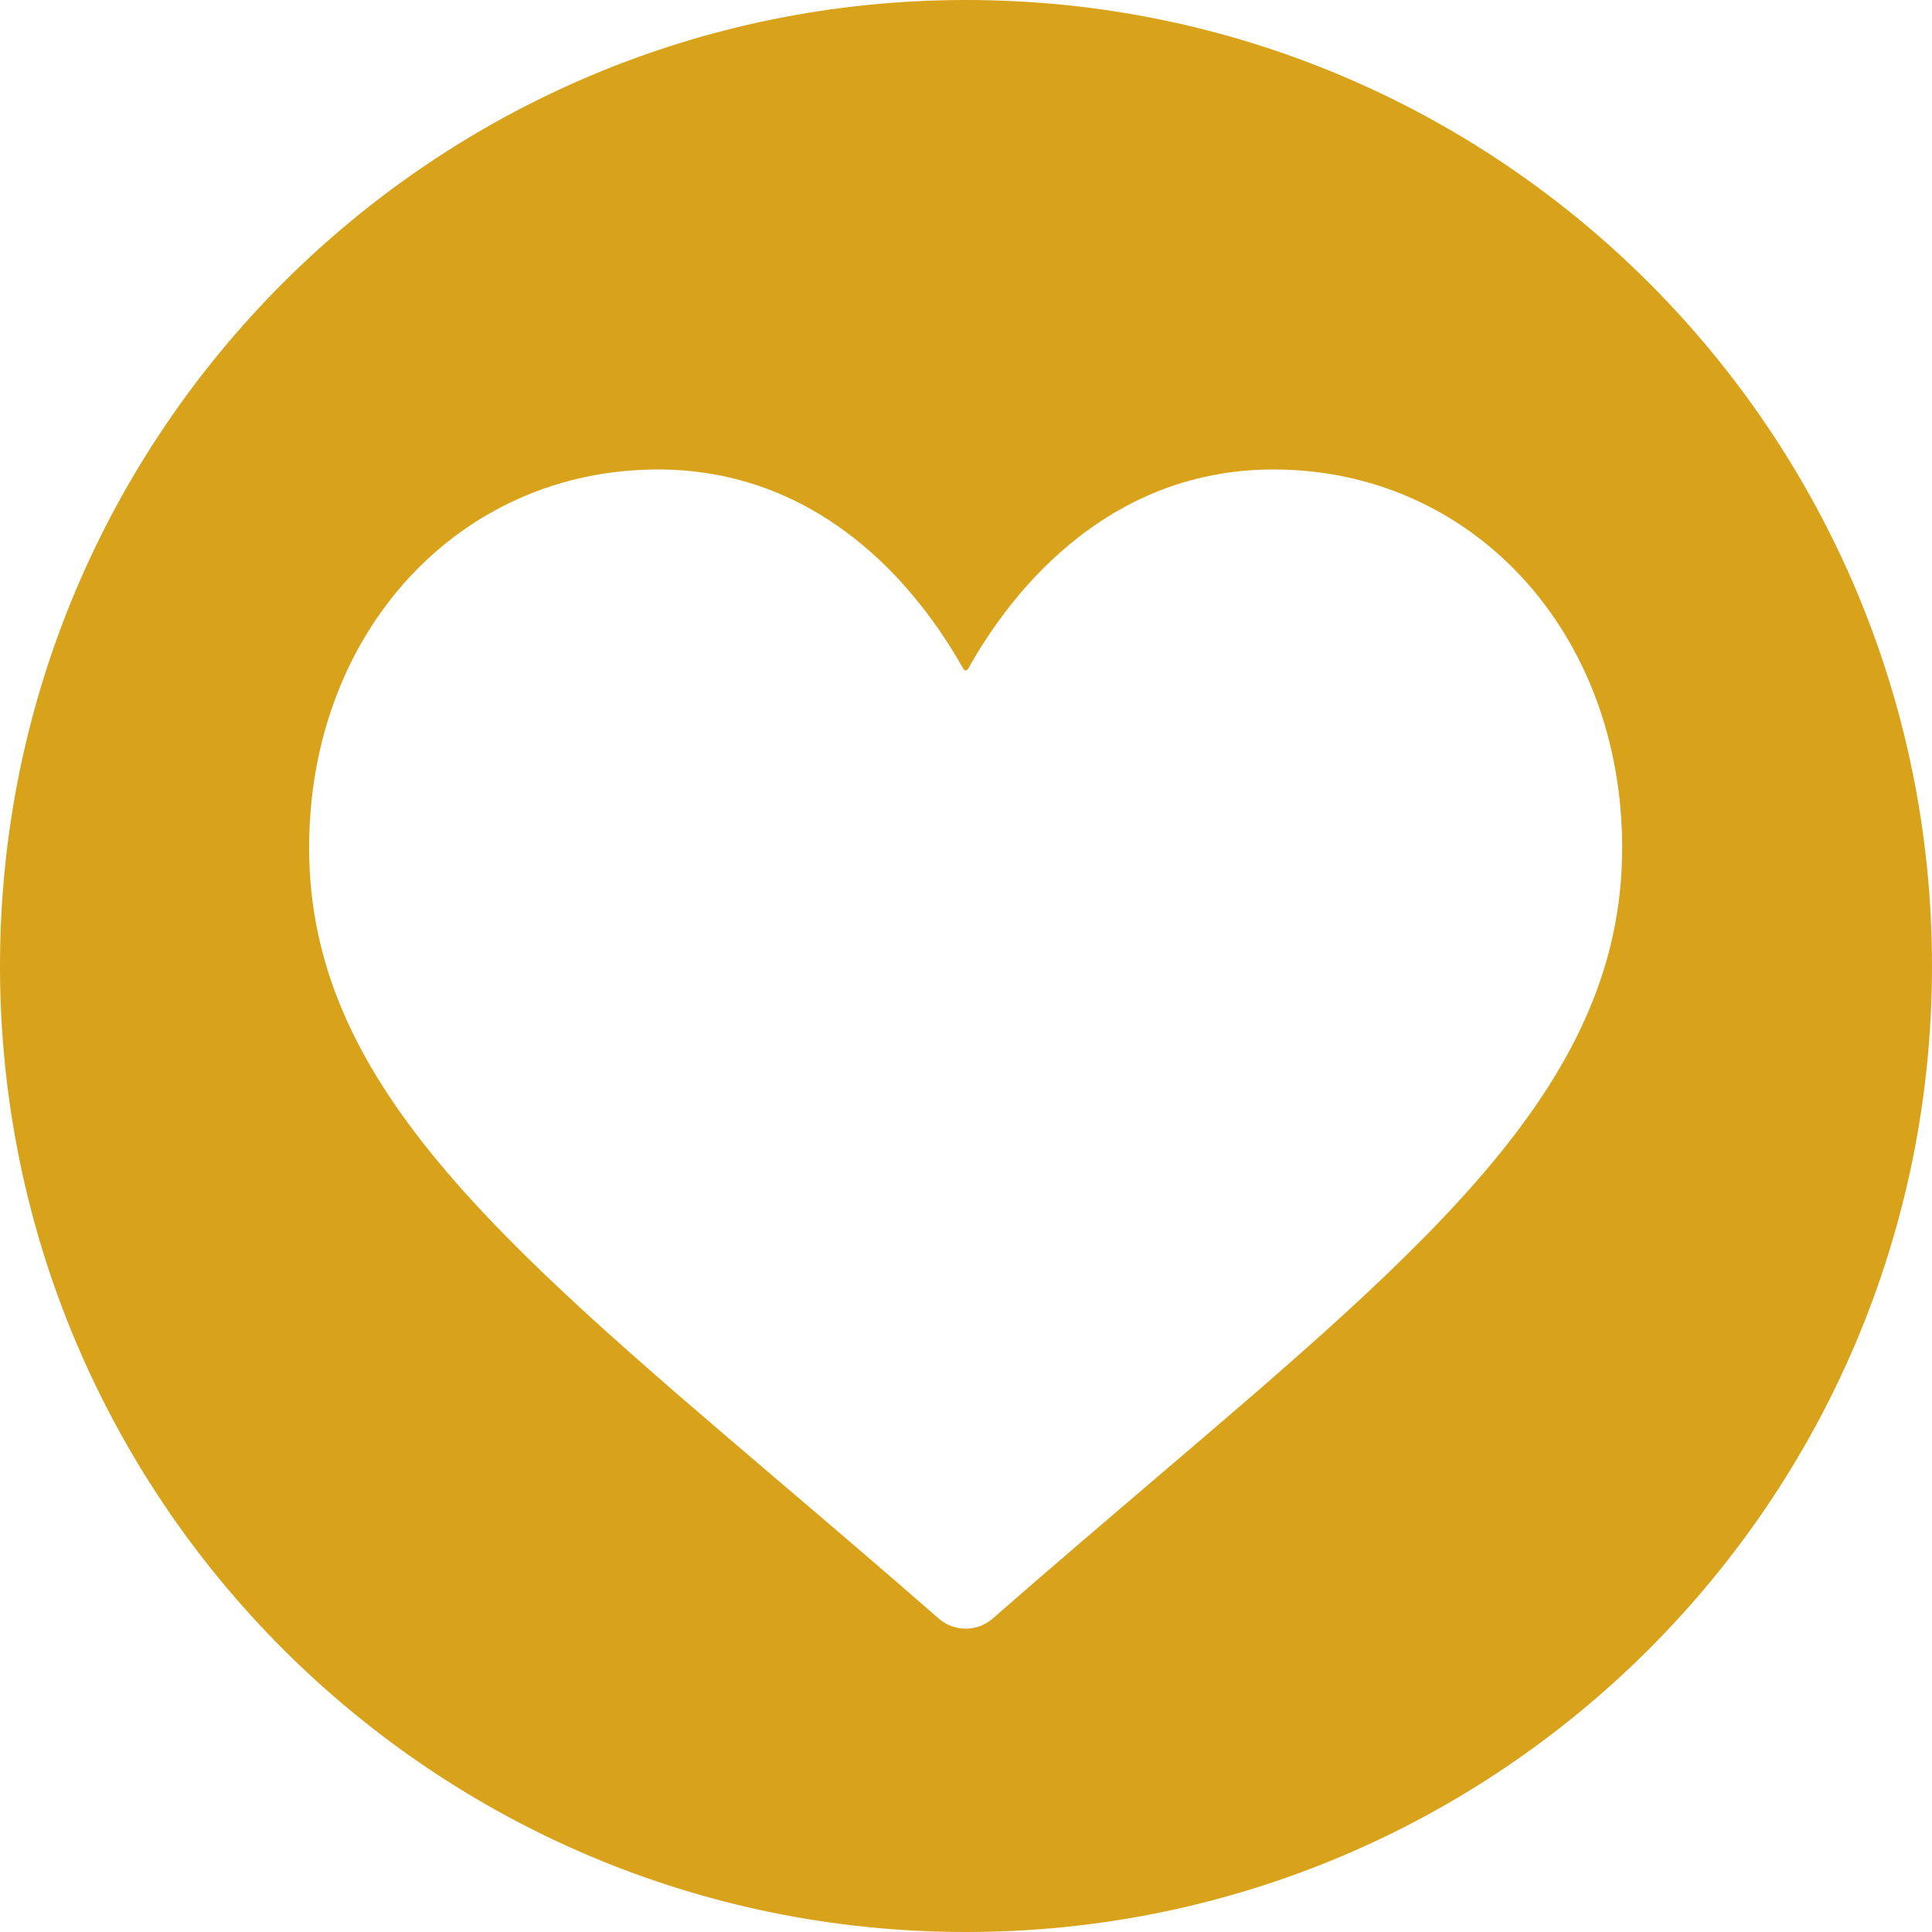
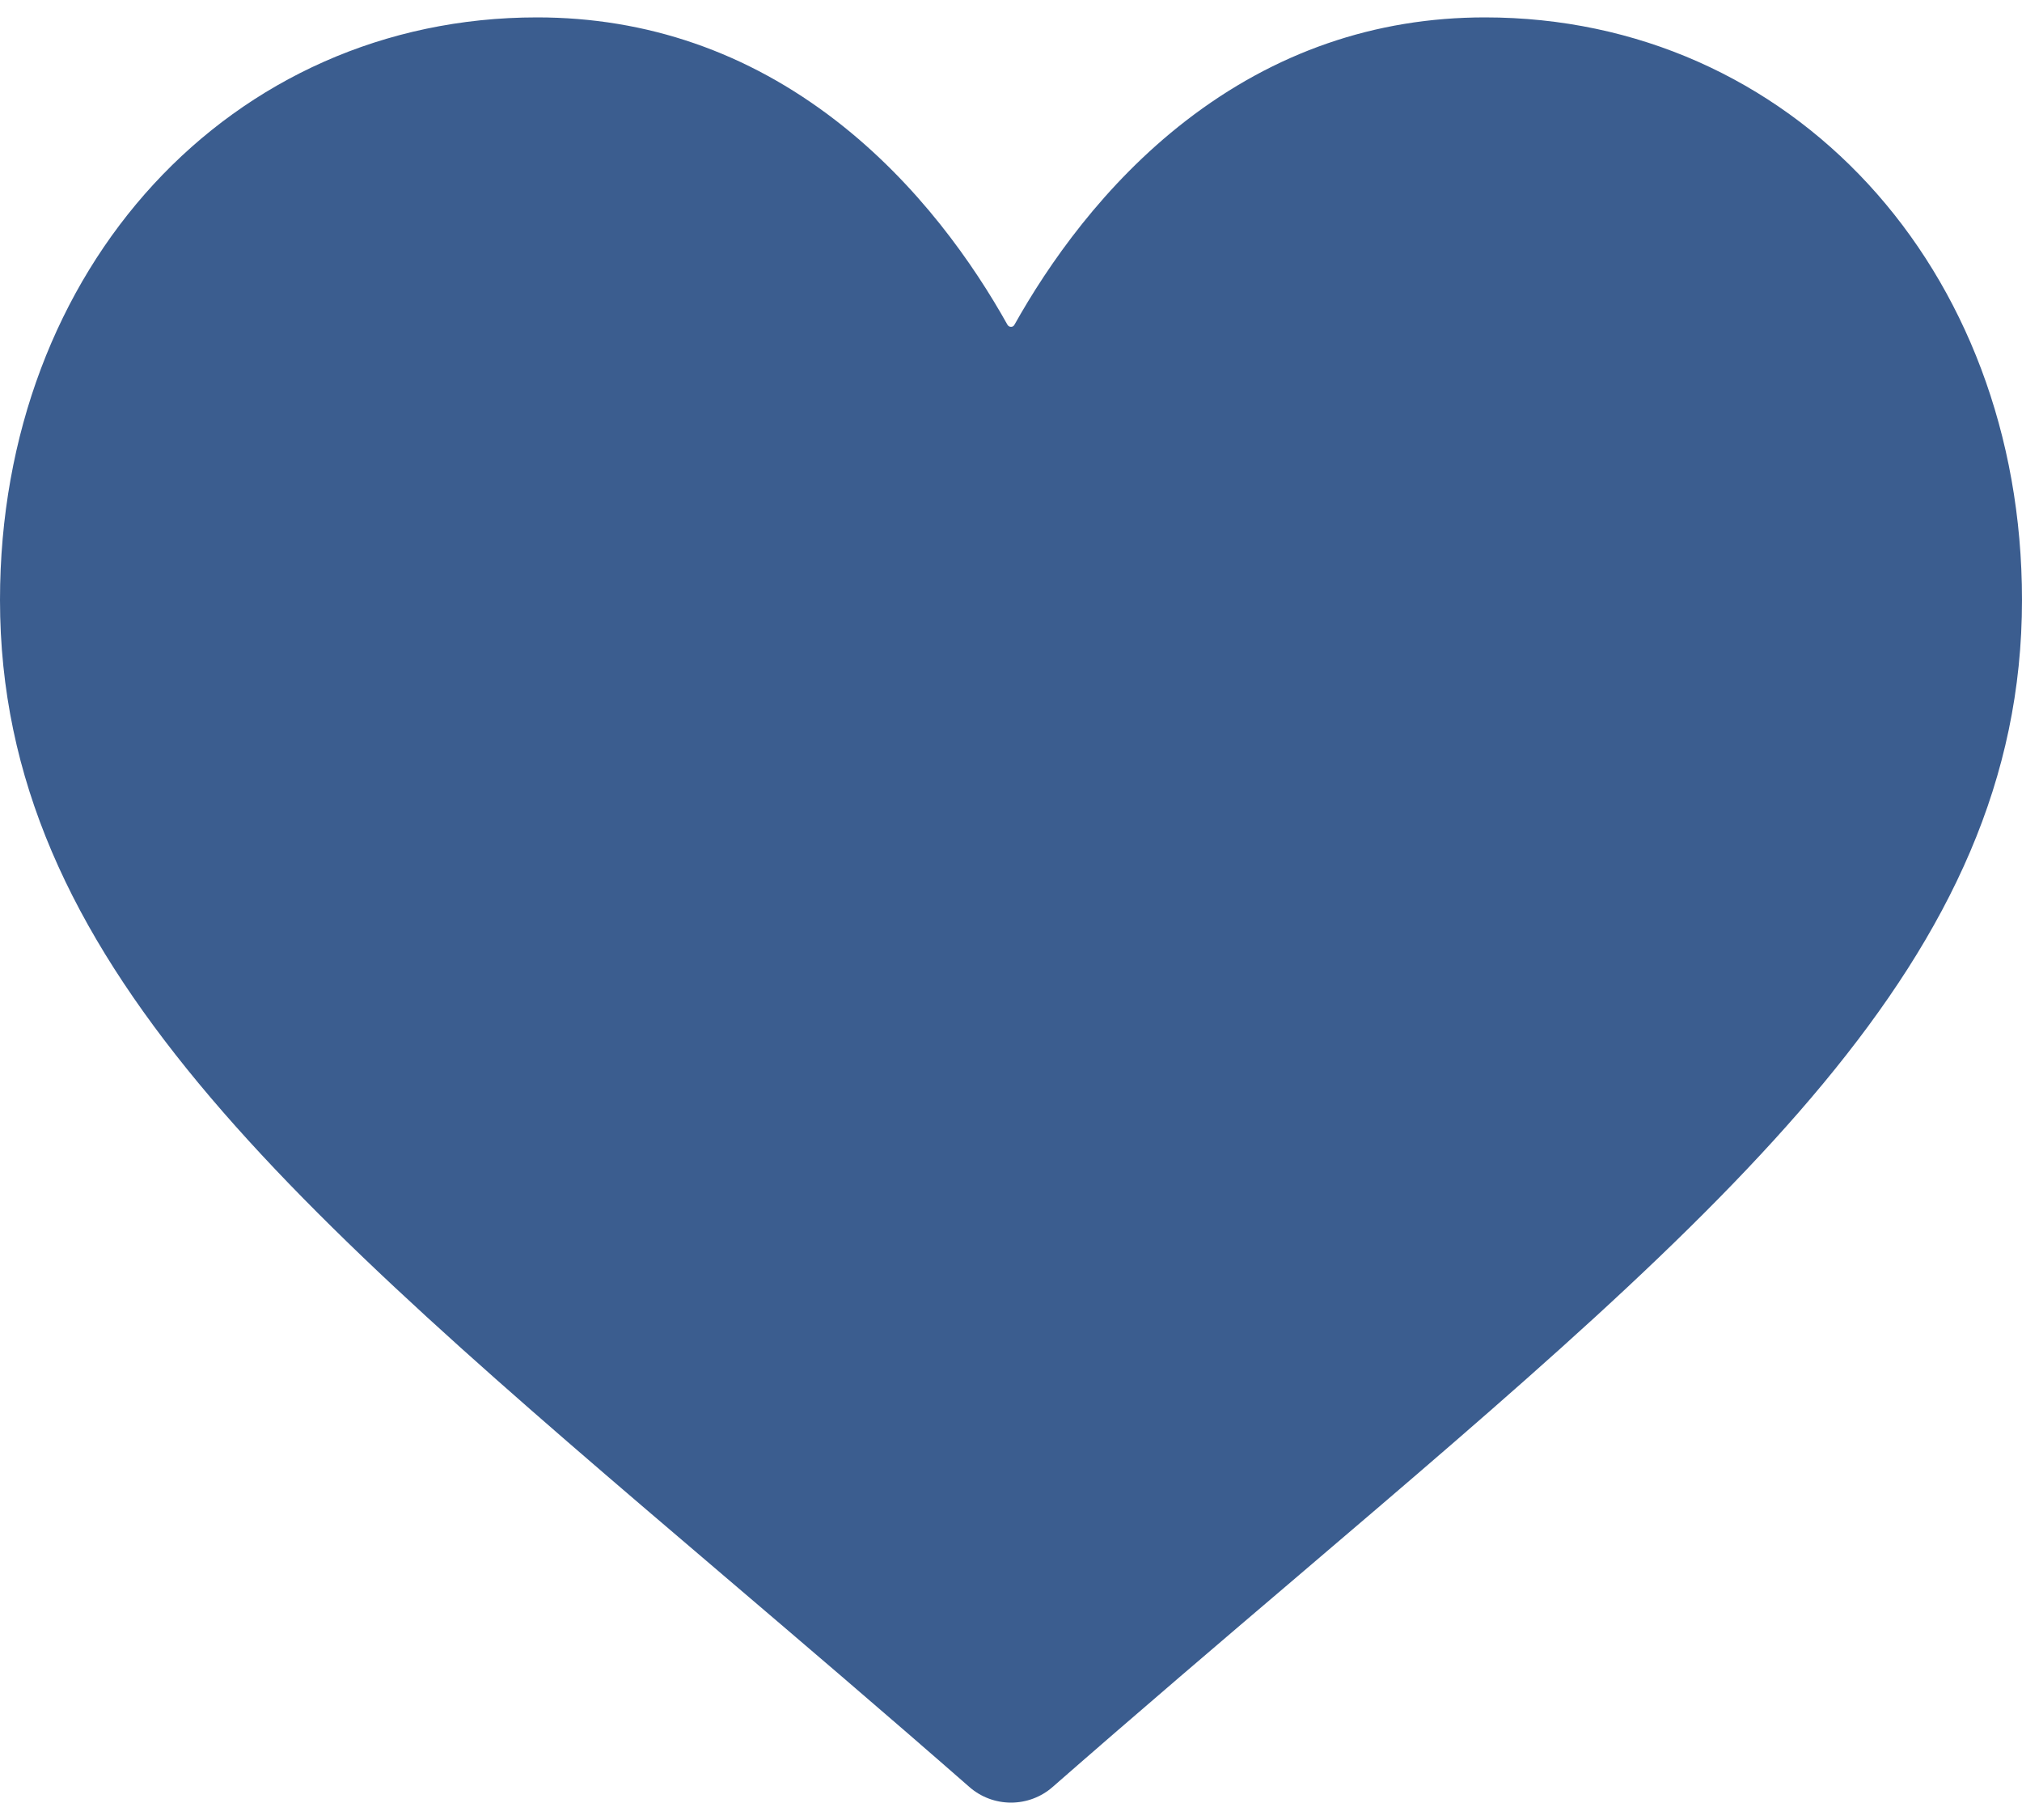
- <svg xmlns="http://www.w3.org/2000/svg" width="16" height="16" viewBox="0 0 16 16" fill="none">
-   <path fill-rule="evenodd" clip-rule="evenodd" d="M8 0C3.582 0 0 3.582 0 8C0 12.418 3.582 16 8 16C12.418 16 16 12.418 16 8C16 3.582 12.418 0 8 0ZM8.938 4.444C9.415 4.075 9.956 3.888 10.546 3.888C12.193 3.888 13.434 5.235 13.434 7.021C13.434 8.951 11.885 10.271 9.54 12.269C9.142 12.609 8.69 12.994 8.221 13.404C8.159 13.458 8.08 13.488 7.997 13.488C7.915 13.488 7.835 13.458 7.774 13.404C7.305 12.994 6.853 12.609 6.455 12.27L6.455 12.27C4.109 10.271 2.56 8.951 2.56 7.021C2.56 5.235 3.802 3.888 5.449 3.888C6.039 3.888 6.58 4.075 7.057 4.444C7.498 4.785 7.797 5.217 7.979 5.541C7.987 5.556 8.008 5.556 8.016 5.541C8.197 5.217 8.496 4.785 8.938 4.444Z" fill="#D9A21B" />
+ <svg xmlns="http://www.w3.org/2000/svg" width="20" height="18" viewBox="0 0 20 18" fill="none">
+   <path d="M14.688 0.172C13.602 0.172 12.607 0.516 11.73 1.194C10.918 1.822 10.368 2.616 10.034 3.212C10.02 3.239 9.981 3.239 9.965 3.212C9.632 2.616 9.082 1.822 8.27 1.194C7.393 0.516 6.398 0.172 5.312 0.172C2.284 0.172 0 2.649 0 5.934C0 9.483 2.849 11.911 7.163 15.587C7.895 16.211 8.726 16.919 9.589 17.674C9.702 17.773 9.848 17.828 10 17.828C10.152 17.828 10.298 17.773 10.411 17.674C11.274 16.919 12.105 16.211 12.838 15.587C17.151 11.911 20 9.483 20 5.934C20 2.649 17.716 0.172 14.688 0.172Z" fill="#3B5D8F" />
</svg>
